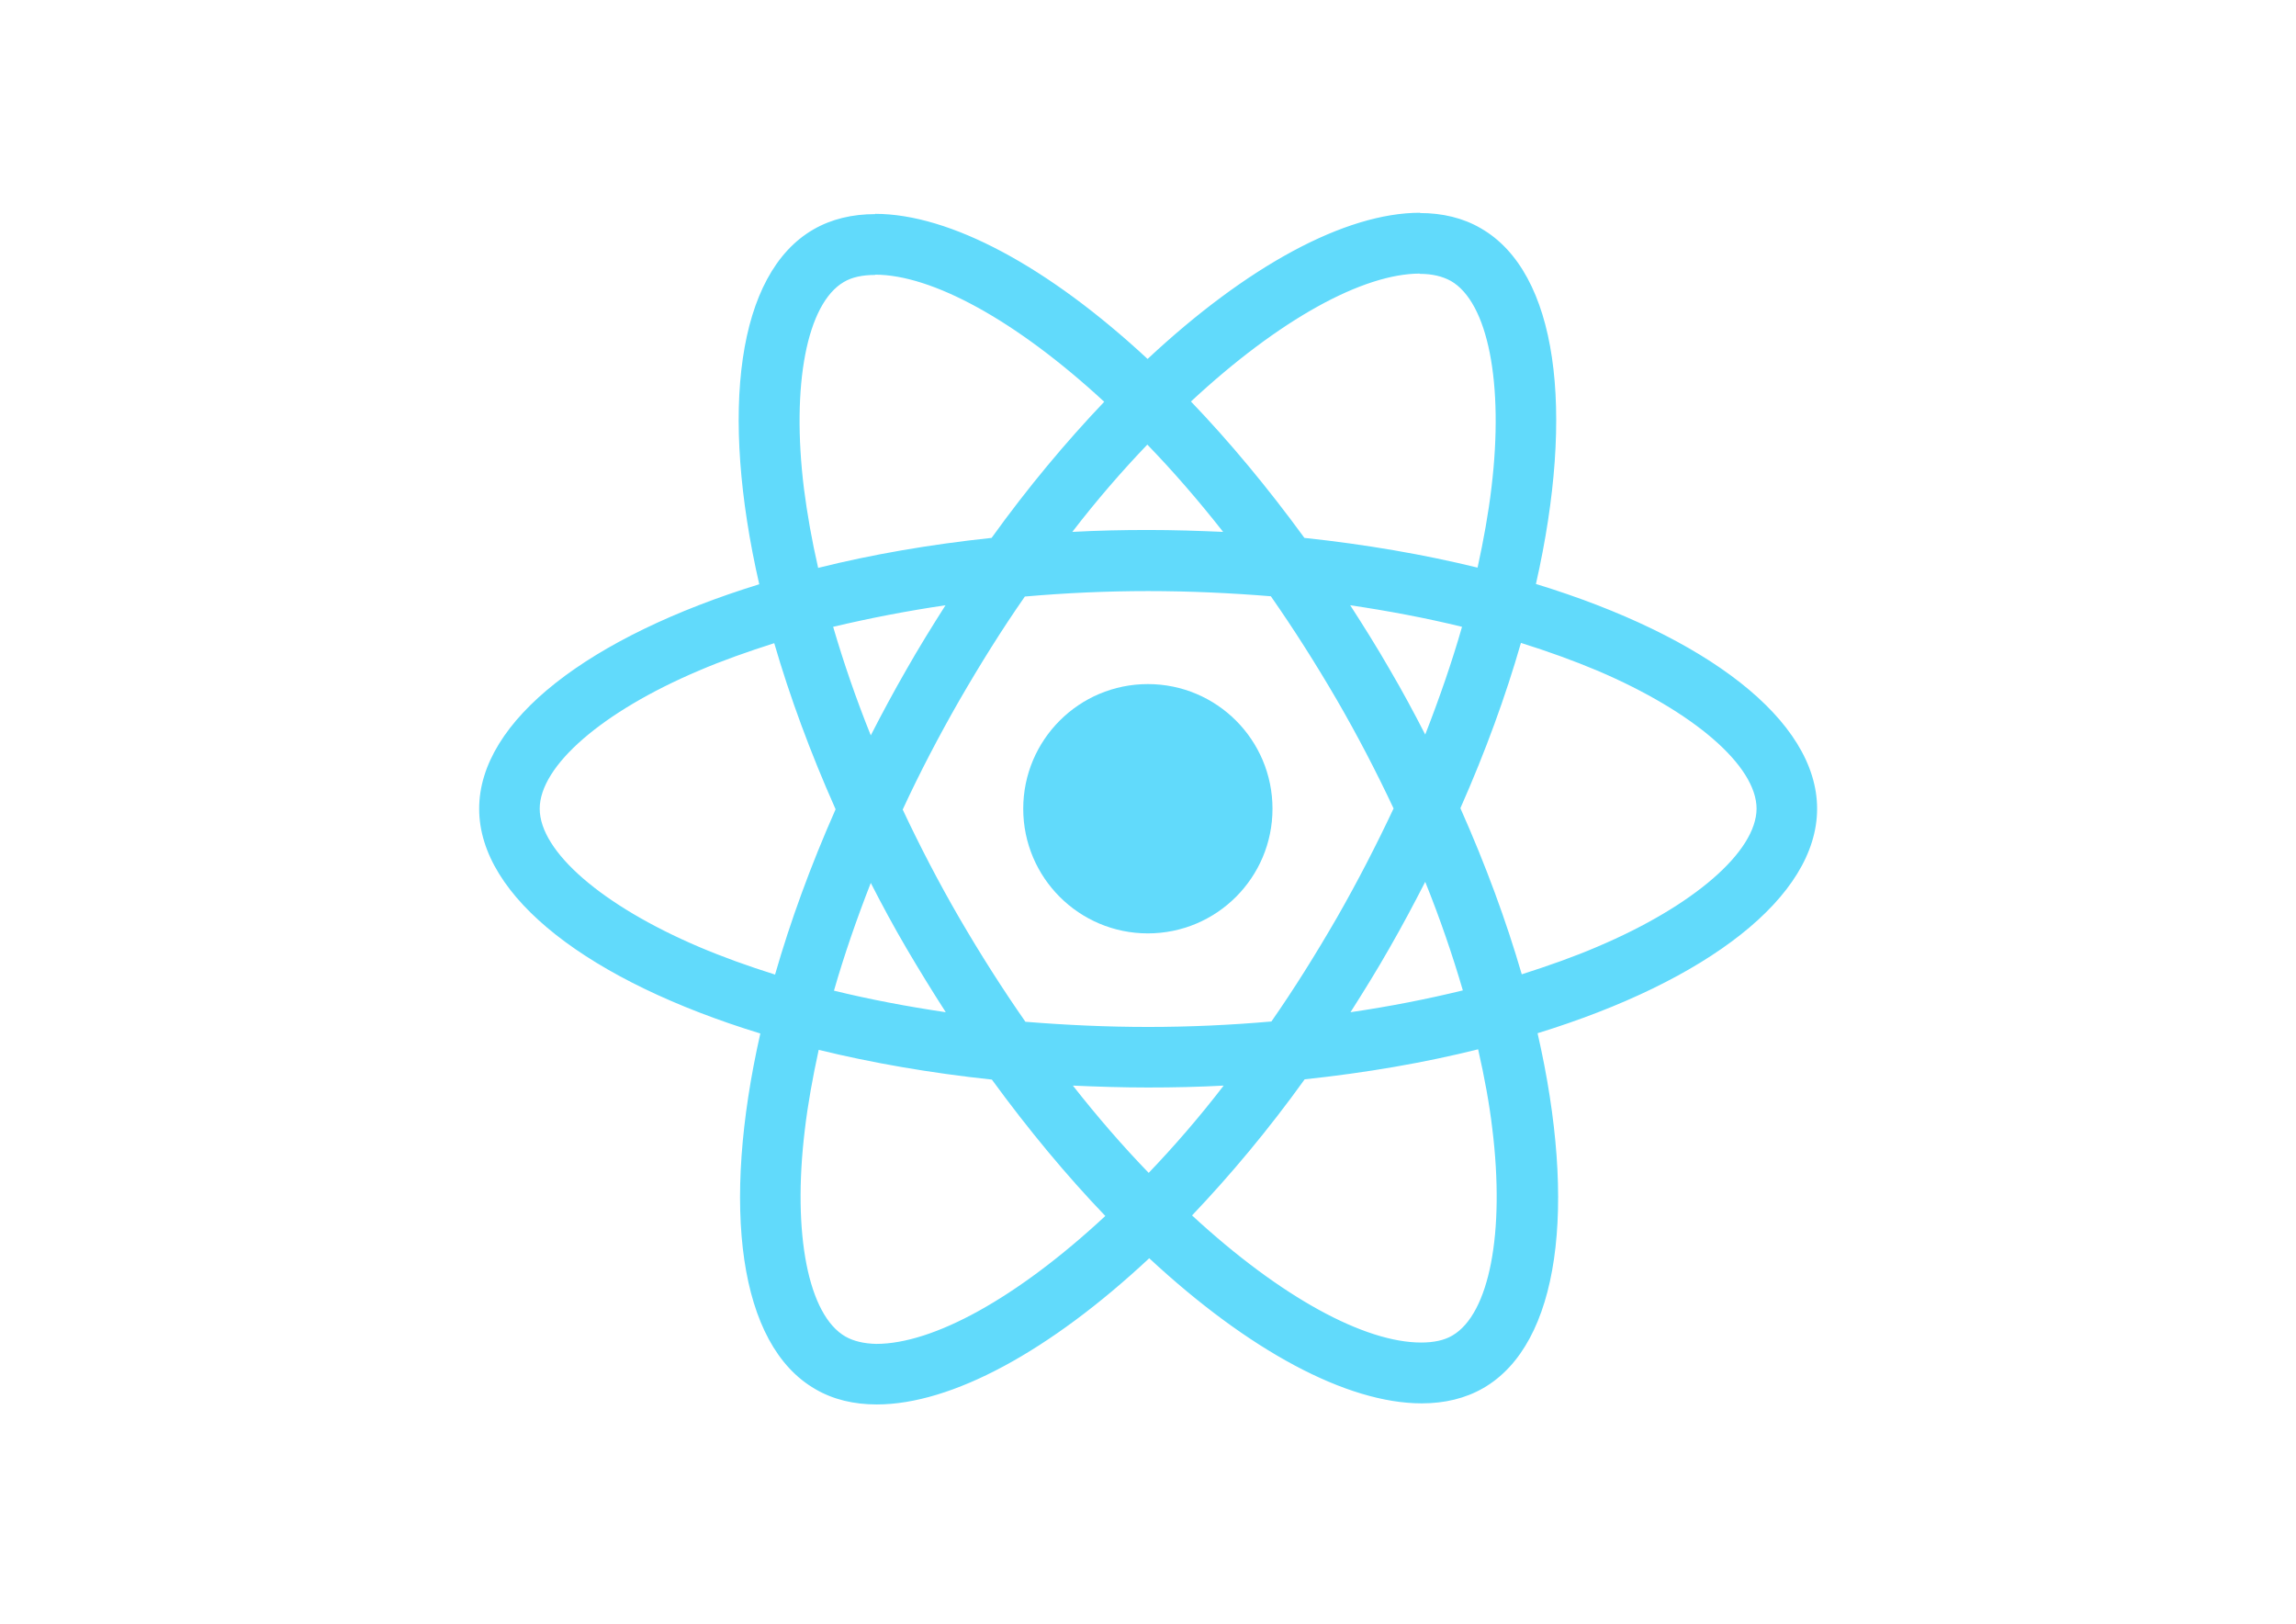
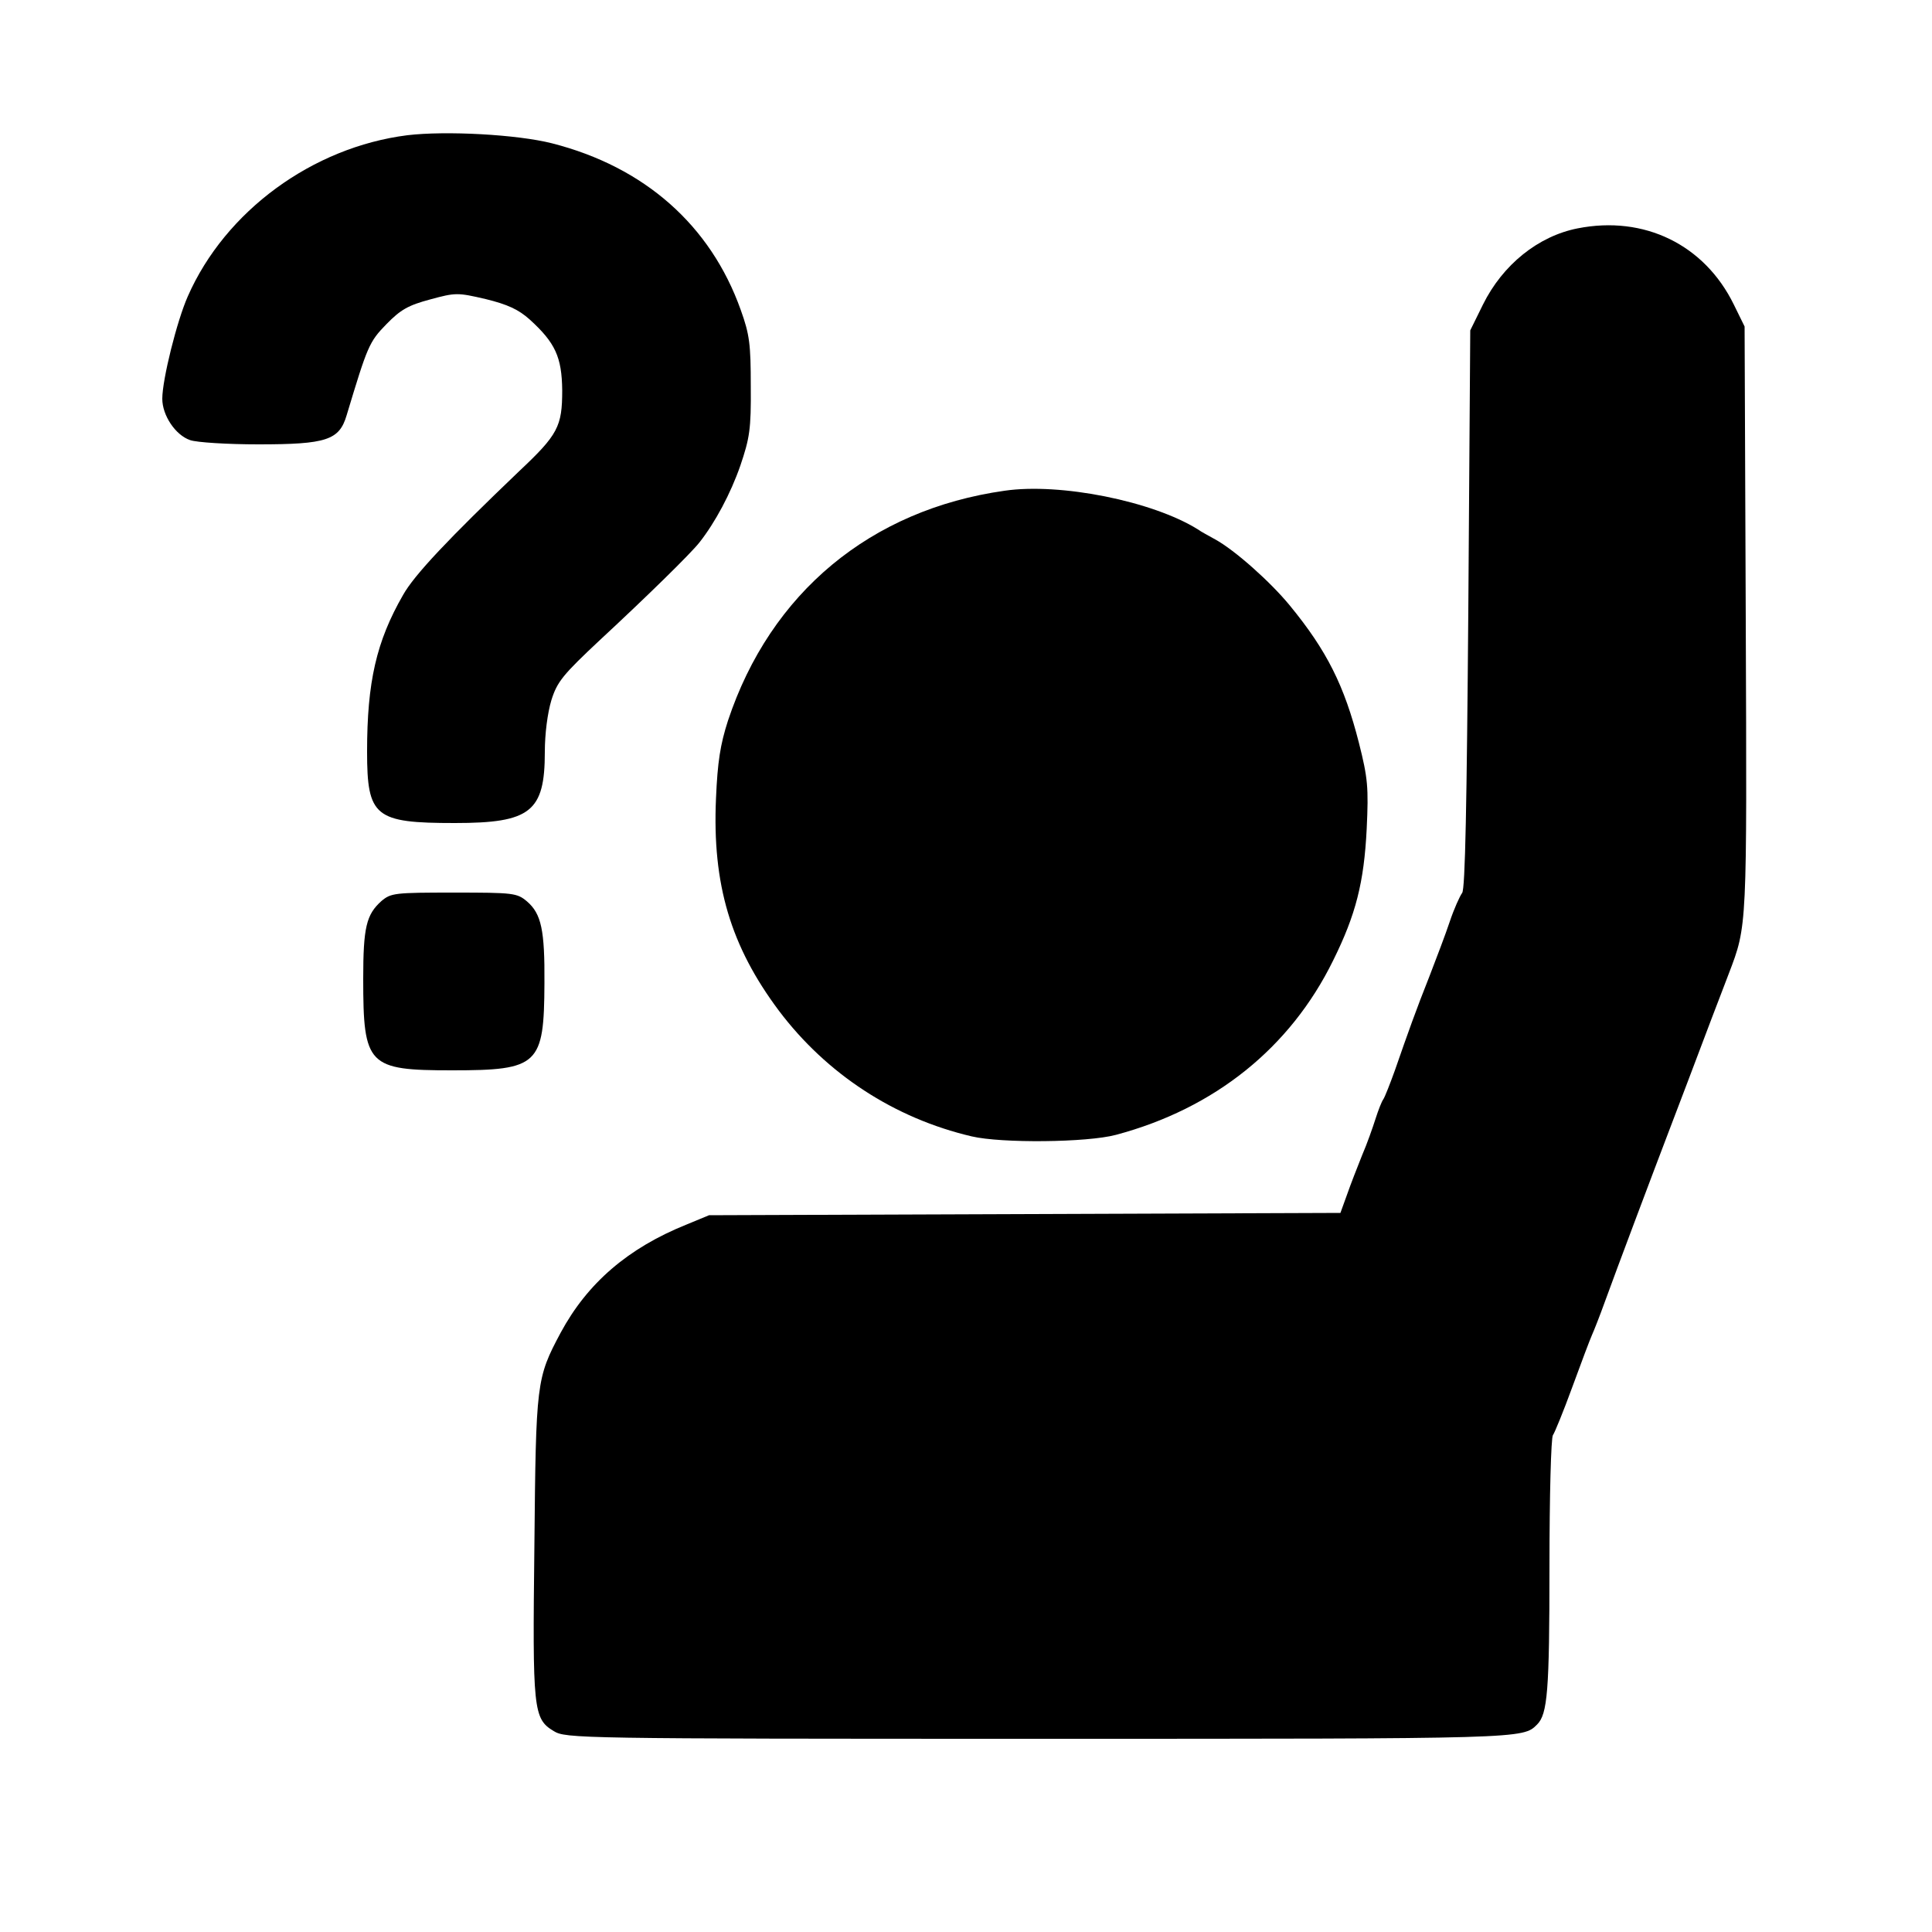
- <svg xmlns="http://www.w3.org/2000/svg" viewBox="0 0 841.9 595.3">
-   <g fill="#61DAFB">
-     <path d="M666.3 296.5c0-32.5-40.7-63.3-103.1-82.4 14.4-63.6 8-114.2-20.2-130.4-6.5-3.8-14.1-5.6-22.4-5.6v22.3c4.6 0 8.3.9 11.4 2.6 13.6 7.8 19.5 37.5 14.9 75.7-1.1 9.4-2.9 19.3-5.1 29.4-19.6-4.8-41-8.5-63.5-10.9-13.5-18.5-27.5-35.3-41.6-50 32.6-30.3 63.2-46.9 84-46.9V78c-27.5 0-63.5 19.6-99.9 53.6-36.4-33.8-72.4-53.2-99.9-53.2v22.3c20.7 0 51.4 16.5 84 46.6-14 14.7-28 31.4-41.3 49.9-22.6 2.4-44 6.1-63.6 11-2.3-10-4-19.7-5.2-29-4.7-38.2 1.1-67.9 14.6-75.8 3-1.8 6.9-2.6 11.5-2.6V78.5c-8.4 0-16 1.8-22.6 5.6-28.1 16.2-34.4 66.7-19.9 130.1-62.2 19.2-102.7 49.9-102.7 82.3 0 32.5 40.7 63.3 103.1 82.4-14.4 63.6-8 114.2 20.2 130.4 6.5 3.8 14.1 5.6 22.5 5.6 27.5 0 63.5-19.6 99.9-53.6 36.4 33.8 72.4 53.2 99.9 53.2 8.4 0 16-1.8 22.6-5.6 28.1-16.2 34.4-66.7 19.9-130.1 62-19.1 102.5-49.9 102.5-82.3zm-130.2-66.7c-3.7 12.9-8.3 26.2-13.5 39.5-4.1-8-8.4-16-13.1-24-4.6-8-9.5-15.8-14.4-23.4 14.2 2.1 27.9 4.7 41 7.9zm-45.8 106.5c-7.8 13.5-15.8 26.3-24.1 38.2-14.9 1.3-30 2-45.2 2-15.1 0-30.2-.7-45-1.9-8.3-11.9-16.4-24.6-24.2-38-7.6-13.1-14.5-26.4-20.8-39.8 6.2-13.4 13.2-26.8 20.7-39.9 7.8-13.5 15.8-26.3 24.1-38.2 14.9-1.3 30-2 45.2-2 15.1 0 30.2.7 45 1.9 8.3 11.9 16.4 24.6 24.2 38 7.6 13.1 14.5 26.4 20.8 39.8-6.3 13.4-13.2 26.8-20.7 39.9zm32.3-13c5.4 13.4 10 26.8 13.8 39.8-13.1 3.2-26.9 5.9-41.2 8 4.9-7.7 9.8-15.6 14.4-23.7 4.6-8 8.9-16.1 13-24.1zM421.2 430c-9.3-9.6-18.6-20.3-27.8-32 9 .4 18.2.7 27.5.7 9.4 0 18.7-.2 27.8-.7-9 11.7-18.3 22.4-27.5 32zm-74.4-58.9c-14.2-2.1-27.9-4.7-41-7.9 3.7-12.9 8.3-26.2 13.5-39.5 4.1 8 8.4 16 13.1 24 4.7 8 9.5 15.8 14.4 23.4zM420.7 163c9.3 9.6 18.6 20.3 27.8 32-9-.4-18.2-.7-27.5-.7-9.4 0-18.7.2-27.8.7 9-11.7 18.3-22.4 27.5-32zm-74 58.9c-4.9 7.7-9.8 15.6-14.4 23.7-4.6 8-8.9 16-13 24-5.4-13.4-10-26.8-13.8-39.8 13.1-3.1 26.9-5.8 41.2-7.9zm-90.5 125.2c-35.4-15.1-58.3-34.9-58.3-50.6 0-15.7 22.9-35.6 58.3-50.6 8.6-3.7 18-7 27.7-10.1 5.7 19.6 13.2 40 22.5 60.9-9.2 20.8-16.6 41.1-22.2 60.6-9.9-3.1-19.3-6.5-28-10.2zM310 490c-13.6-7.8-19.5-37.5-14.9-75.7 1.1-9.4 2.9-19.3 5.1-29.4 19.6 4.8 41 8.5 63.5 10.9 13.5 18.5 27.5 35.3 41.6 50-32.6 30.3-63.2 46.9-84 46.9-4.5-.1-8.3-1-11.3-2.7zm237.2-76.2c4.7 38.2-1.1 67.9-14.6 75.8-3 1.8-6.9 2.6-11.5 2.6-20.7 0-51.4-16.5-84-46.6 14-14.7 28-31.4 41.3-49.9 22.6-2.4 44-6.1 63.6-11 2.3 10.1 4.1 19.8 5.2 29.1zm38.5-66.7c-8.6 3.7-18 7-27.7 10.1-5.7-19.6-13.2-40-22.5-60.9 9.2-20.8 16.6-41.1 22.2-60.6 9.9 3.1 19.3 6.5 28.1 10.2 35.4 15.1 58.3 34.9 58.3 50.6-.1 15.7-23 35.6-58.4 50.6zM320.8 78.4z" />
-     <circle cx="420.9" cy="296.5" r="45.7" />
-     <path d="M520.5 78.1z" />
+ <svg xmlns="http://www.w3.org/2000/svg" version="1.0" width="500pt" height="500pt" viewBox="0 0 500 500" preserveAspectRatio="xMidYMid meet">
+   <g transform="translate(0,500) scale(0.1,-0.1)" fill="#000000" stroke="none">
+     <path d="M1054 4650 c-245 -31 -471 -196 -568 -417 -28 -63 -66 -215 -66 -265 0 -43 34 -94 72 -107 17 -6 97 -11 177 -11 176 0 209 11 228 75 54 179 58 190 103 236 37 38 57 49 113 64 66 18 71 18 144 1 57 -14 85 -27 114 -53 66 -60 83 -97 84 -183 0 -94 -11 -115 -112 -210 -182 -174 -271 -268 -300 -320 -69 -120 -93 -225 -93 -405 0 -169 20 -185 227 -185 196 0 233 29 233 184 0 47 7 101 17 134 15 48 30 66 126 156 123 114 235 224 257 252 41 52 81 127 106 199 24 71 28 94 27 205 0 109 -3 134 -26 198 -78 219 -249 370 -488 431 -90 23 -275 33 -375 21z" />
+     <path d="M4083 4409 c-102 -20 -194 -94 -245 -197 l-33 -67 -5 -721 c-4 -506 -8 -725 -16 -735 -6 -8 -21 -41 -32 -74 -11 -33 -35 -96 -52 -140 -35 -88 -56 -147 -90 -245 -13 -36 -26 -69 -30 -75 -4 -5 -13 -28 -20 -50 -7 -22 -22 -65 -35 -95 -12 -30 -30 -76 -39 -102 l-17 -47 -817 -3 -817 -3 -58 -24 c-152 -61 -257 -152 -326 -280 -63 -118 -64 -128 -68 -551 -5 -426 -3 -448 50 -480 31 -19 60 -20 1260 -20 1254 0 1248 0 1285 37 27 27 32 86 32 408 0 182 4 335 9 341 4 5 27 61 50 124 23 63 46 124 51 135 5 11 20 49 33 85 30 83 128 343 167 445 19 50 74 194 110 290 11 28 30 79 44 115 48 126 47 114 44 915 l-3 760 -28 57 c-76 155 -232 231 -404 197z" />
+     <path d="M2600 3730 c-347 -49 -606 -264 -716 -595 -20 -62 -27 -107 -31 -201 -10 -223 38 -383 163 -550 123 -163 298 -278 499 -325 77 -18 298 -16 373 4 255 68 451 225 562 451 59 119 80 202 87 341 5 107 3 131 -20 222 -38 149 -83 239 -179 356 -50 61 -142 143 -193 171 -16 9 -37 20 -45 26 -117 73 -356 121 -500 100z" />
+     <path d="M987 2668 c-39 -35 -47 -68 -47 -201 0 -225 12 -237 230 -237 224 0 238 14 239 225 1 138 -8 180 -45 212 -26 22 -35 23 -189 23 -154 0 -163 -1 -188 -22z" />
  </g>
</svg>
